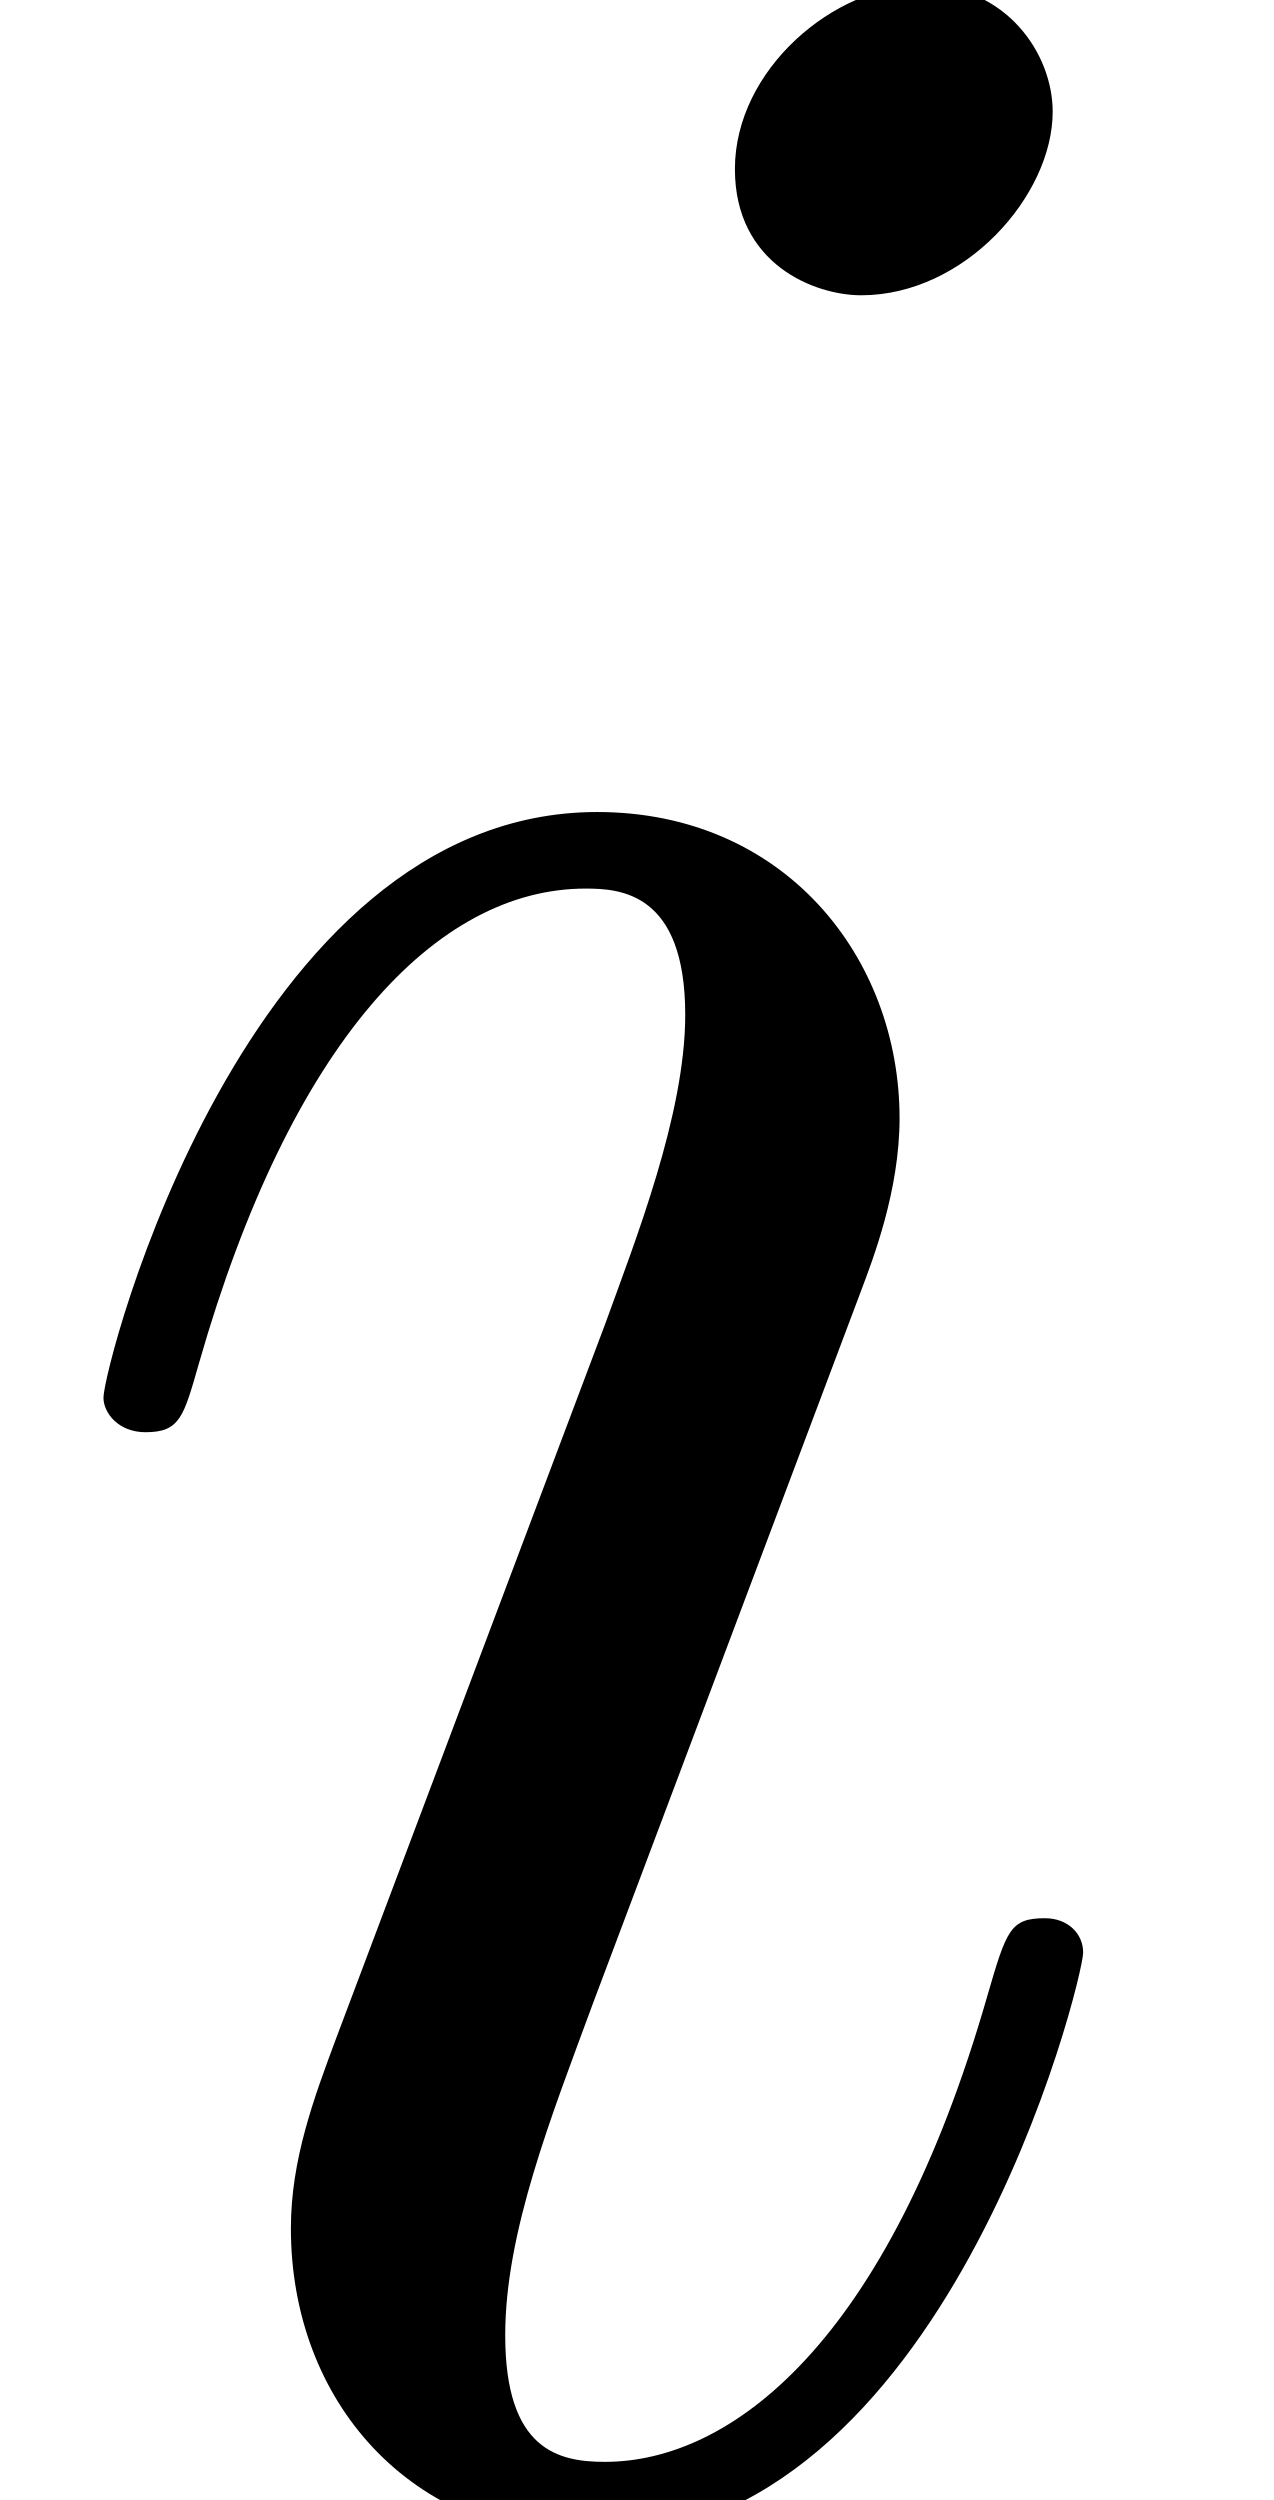
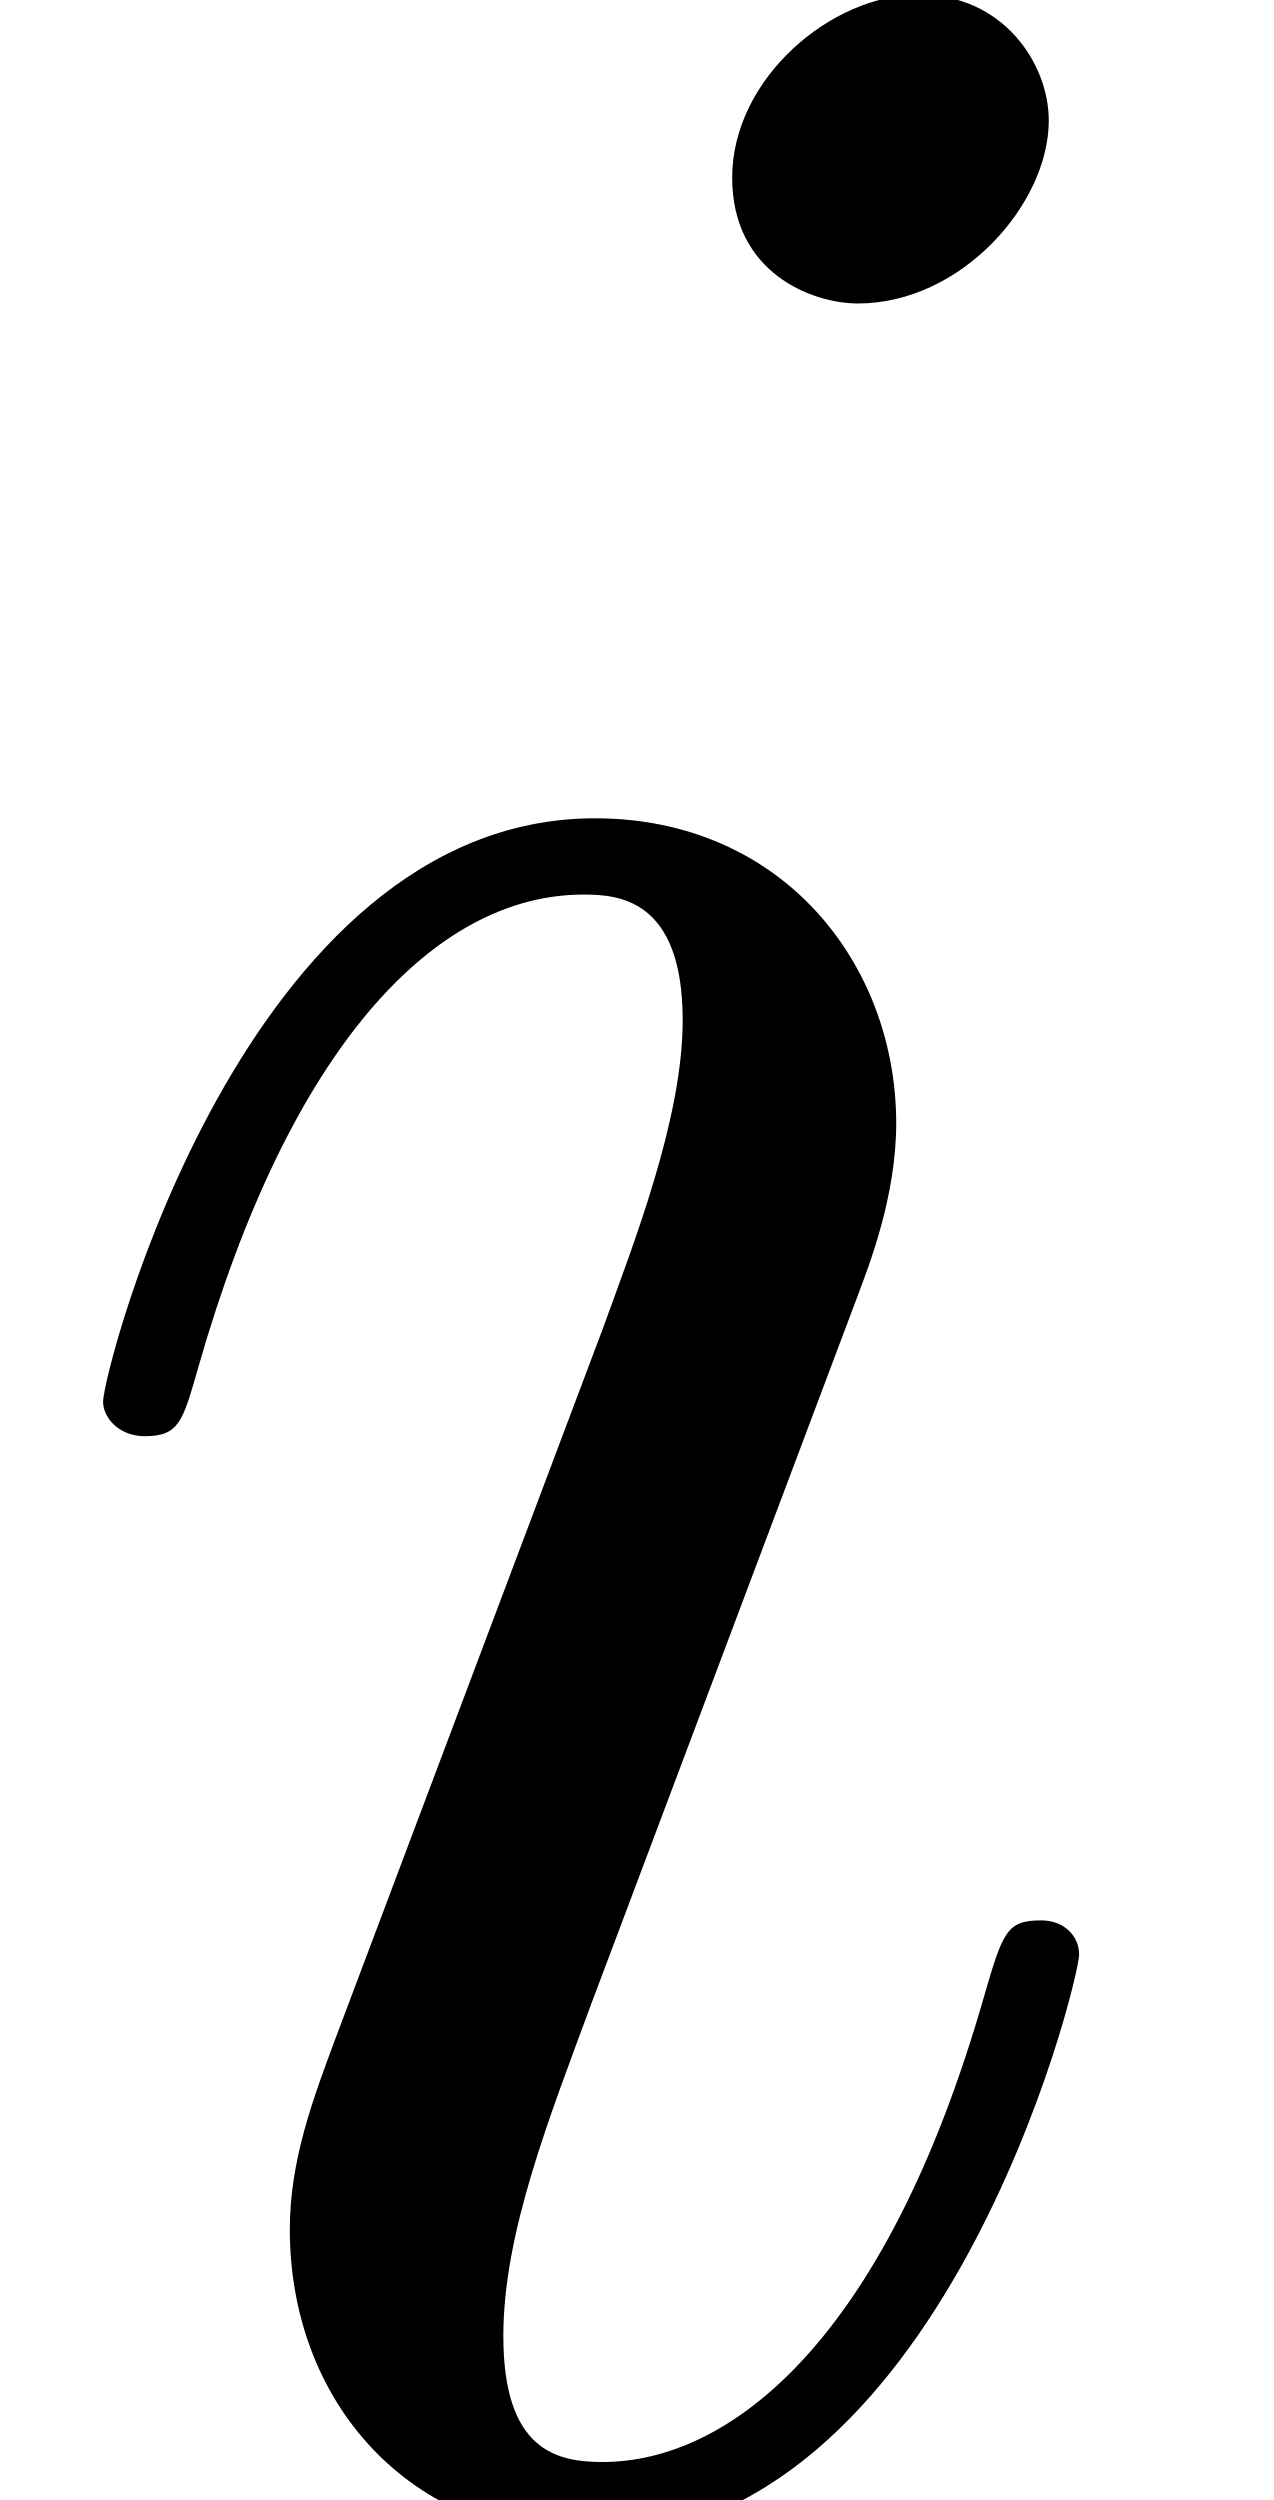
- <svg xmlns="http://www.w3.org/2000/svg" xmlns:xlink="http://www.w3.org/1999/xlink" height="9.11pt" version="1.1" viewBox="0 -9.11 4.642 9.11" width="4.642pt">
+ <svg xmlns="http://www.w3.org/2000/svg" xmlns:xlink="http://www.w3.org/1999/xlink" version="1.1" width="4.659pt" height="9.144pt" viewBox="0 -9.144 4.659 9.144">
  <defs>
-     <path d="M3.947 -1.995C3.947 -2.064 3.891 -2.12 3.808 -2.12C3.682 -2.12 3.668 -2.078 3.599 -1.841C3.236 -0.572 2.664 -0.139 2.204 -0.139C2.036 -0.139 1.841 -0.181 1.841 -0.6C1.841 -0.976 2.008 -1.395 2.162 -1.813L3.138 -4.407C3.18 -4.519 3.278 -4.77 3.278 -5.035C3.278 -5.621 2.859 -6.151 2.176 -6.151C0.893 -6.151 0.377 -4.129 0.377 -4.017C0.377 -3.961 0.432 -3.891 0.53 -3.891C0.656 -3.891 0.669 -3.947 0.725 -4.142C1.06 -5.314 1.59 -5.872 2.134 -5.872C2.26 -5.872 2.497 -5.858 2.497 -5.412C2.497 -5.049 2.315 -4.589 2.204 -4.282L1.227 -1.688C1.144 -1.465 1.06 -1.241 1.06 -0.99C1.06 -0.363 1.492 0.139 2.162 0.139C3.445 0.139 3.947 -1.897 3.947 -1.995ZM3.836 -8.703C3.836 -8.913 3.668 -9.164 3.361 -9.164C3.041 -9.164 2.678 -8.857 2.678 -8.494C2.678 -8.145 2.971 -8.034 3.138 -8.034C3.515 -8.034 3.836 -8.397 3.836 -8.703Z" id="g0-105" />
+     <path id="g0-105" d="M3.947-1.995C3.947-2.064 3.891-2.12 3.808-2.12C3.682-2.12 3.668-2.078 3.599-1.841C3.236-.572 2.664-.139 2.204-.139C2.036-.139 1.841-.181 1.841-.6C1.841-.976 2.008-1.395 2.162-1.813L3.138-4.407C3.18-4.519 3.278-4.77 3.278-5.035C3.278-5.621 2.859-6.151 2.176-6.151C.893-6.151 .377-4.129 .377-4.017C.377-3.961 .432-3.891 .53-3.891C.656-3.891 .669-3.947 .725-4.142C1.06-5.314 1.59-5.872 2.134-5.872C2.26-5.872 2.497-5.858 2.497-5.412C2.497-5.049 2.315-4.589 2.204-4.282L1.227-1.688C1.144-1.465 1.06-1.241 1.06-.99C1.06-.363 1.492 .139 2.162 .139C3.445 .139 3.947-1.897 3.947-1.995ZM3.836-8.703C3.836-8.913 3.668-9.164 3.361-9.164C3.041-9.164 2.678-8.857 2.678-8.494C2.678-8.145 2.971-8.034 3.138-8.034C3.515-8.034 3.836-8.397 3.836-8.703Z" />
  </defs>
  <g id="page1">
-     <use x="0" xlink:href="#g0-105" y="0" />
+     <use x="0" y="0" xlink:href="#g0-105" />
  </g>
</svg>
